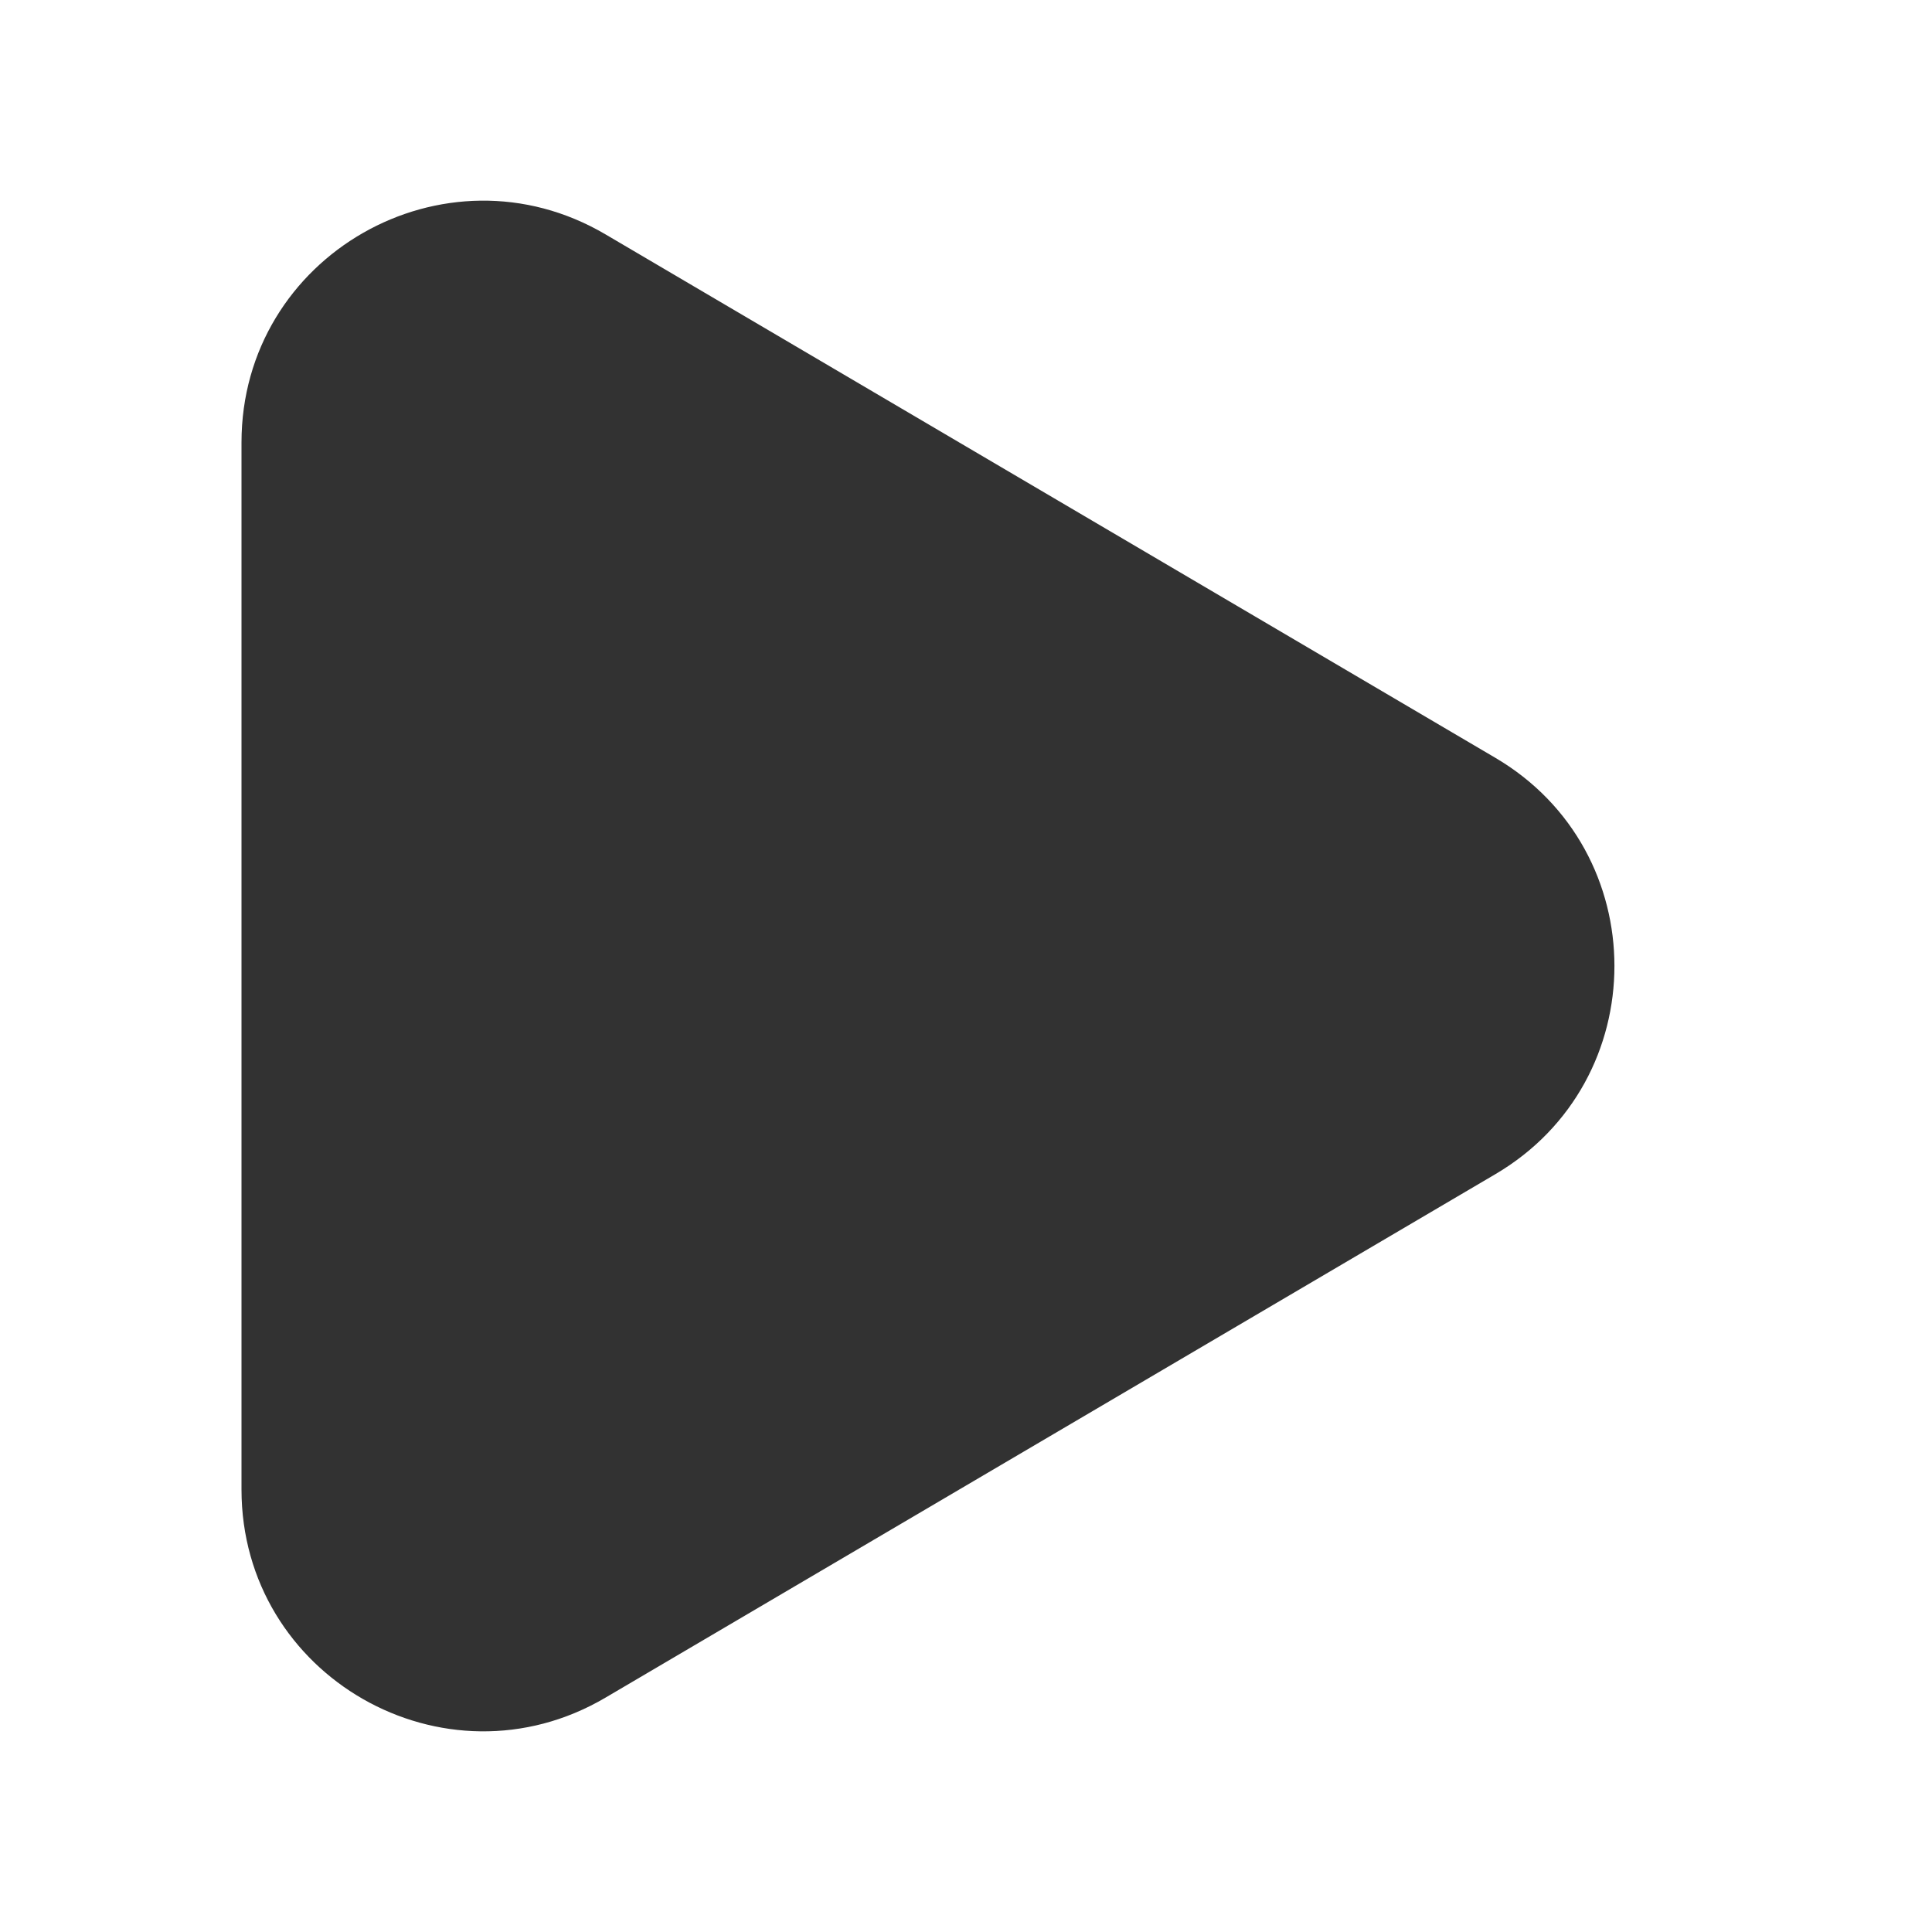
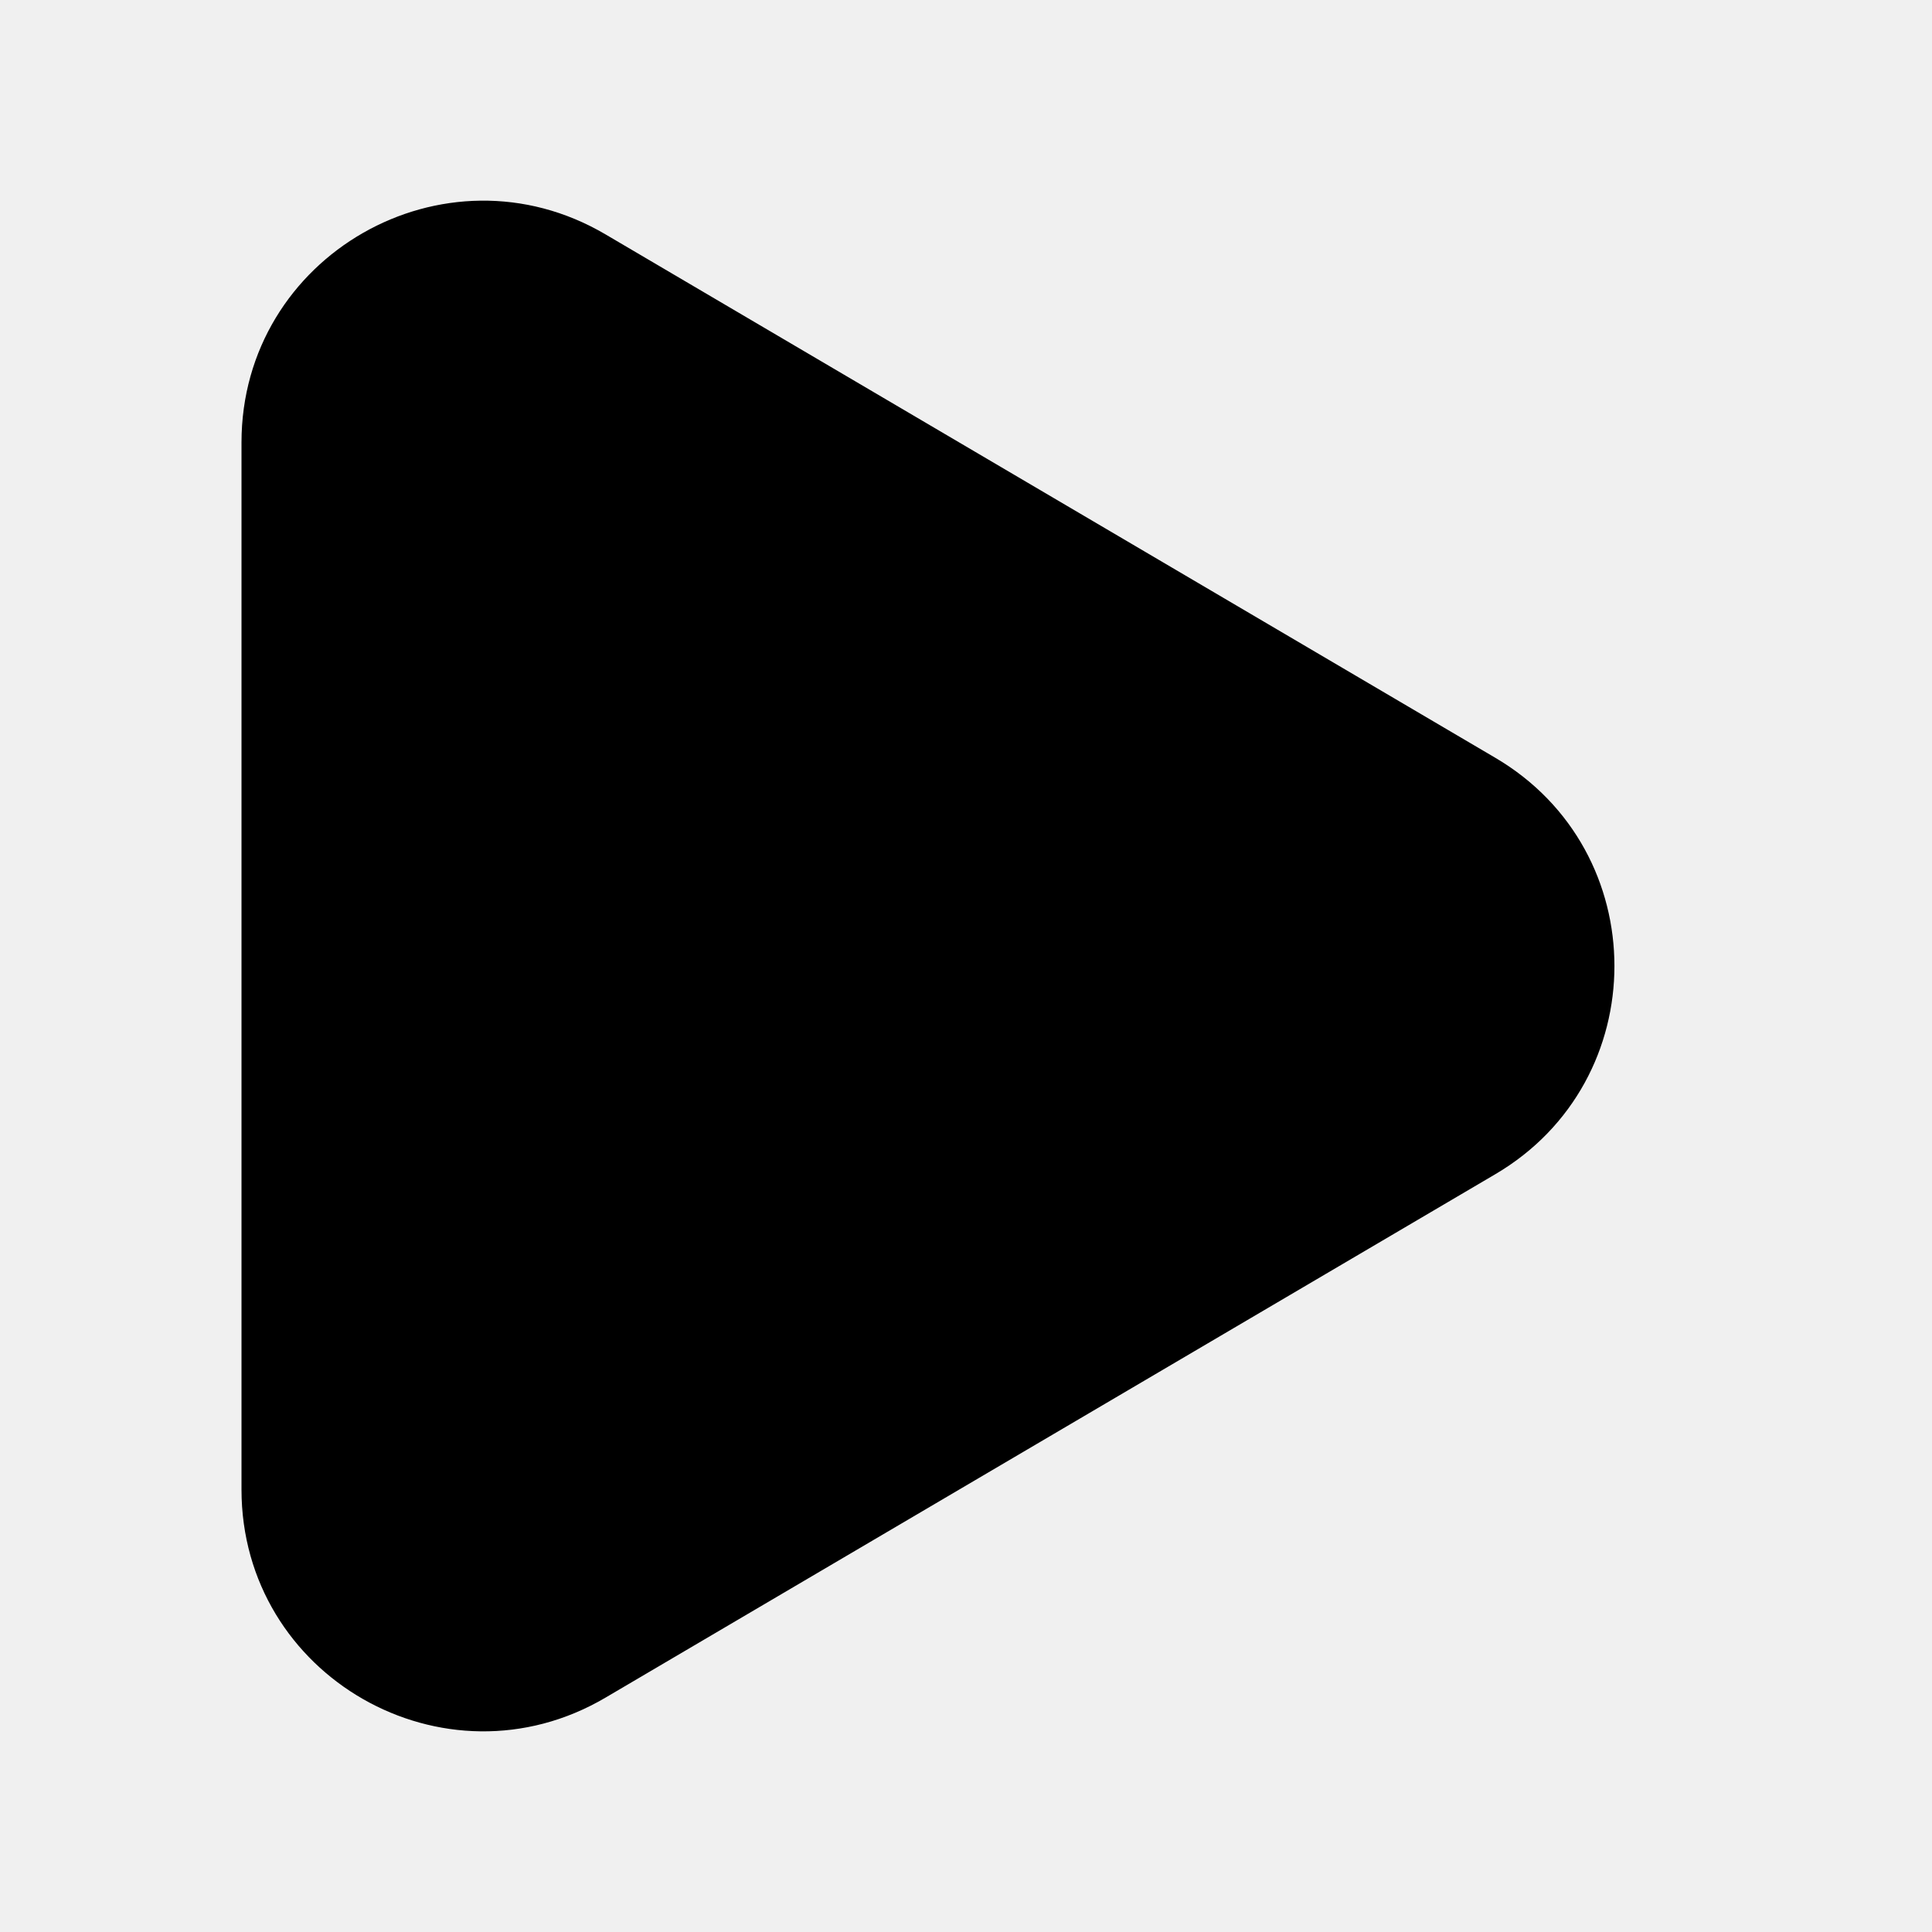
- <svg xmlns="http://www.w3.org/2000/svg" width="800px" height="800px" viewBox="0 0 24 24" fill="none">
-   <rect width="24" height="24" fill="white" />
-   <path fill-rule="evenodd" clip-rule="evenodd" d="M3 5.497C3 3.177 5.521 1.735 7.521 2.911L18.576 9.414C20.548 10.574 20.548 13.426 18.576 14.586L7.521 21.089C5.521 22.265 3 20.823 3 18.503V5.497Z" fill="#323232" />
+ <svg xmlns="http://www.w3.org/2000/svg" viewBox="0 0 24 24">
+   <rect width="24" height="24" fill="none" />
+   <path fill-rule="evenodd" clip-rule="evenodd" d="M3 5.497C3 3.177 5.521 1.735 7.521 2.911L18.576 9.414C20.548 10.574 20.548 13.426 18.576 14.586L7.521 21.089C5.521 22.265 3 20.823 3 18.503V5.497Z" />
</svg>
